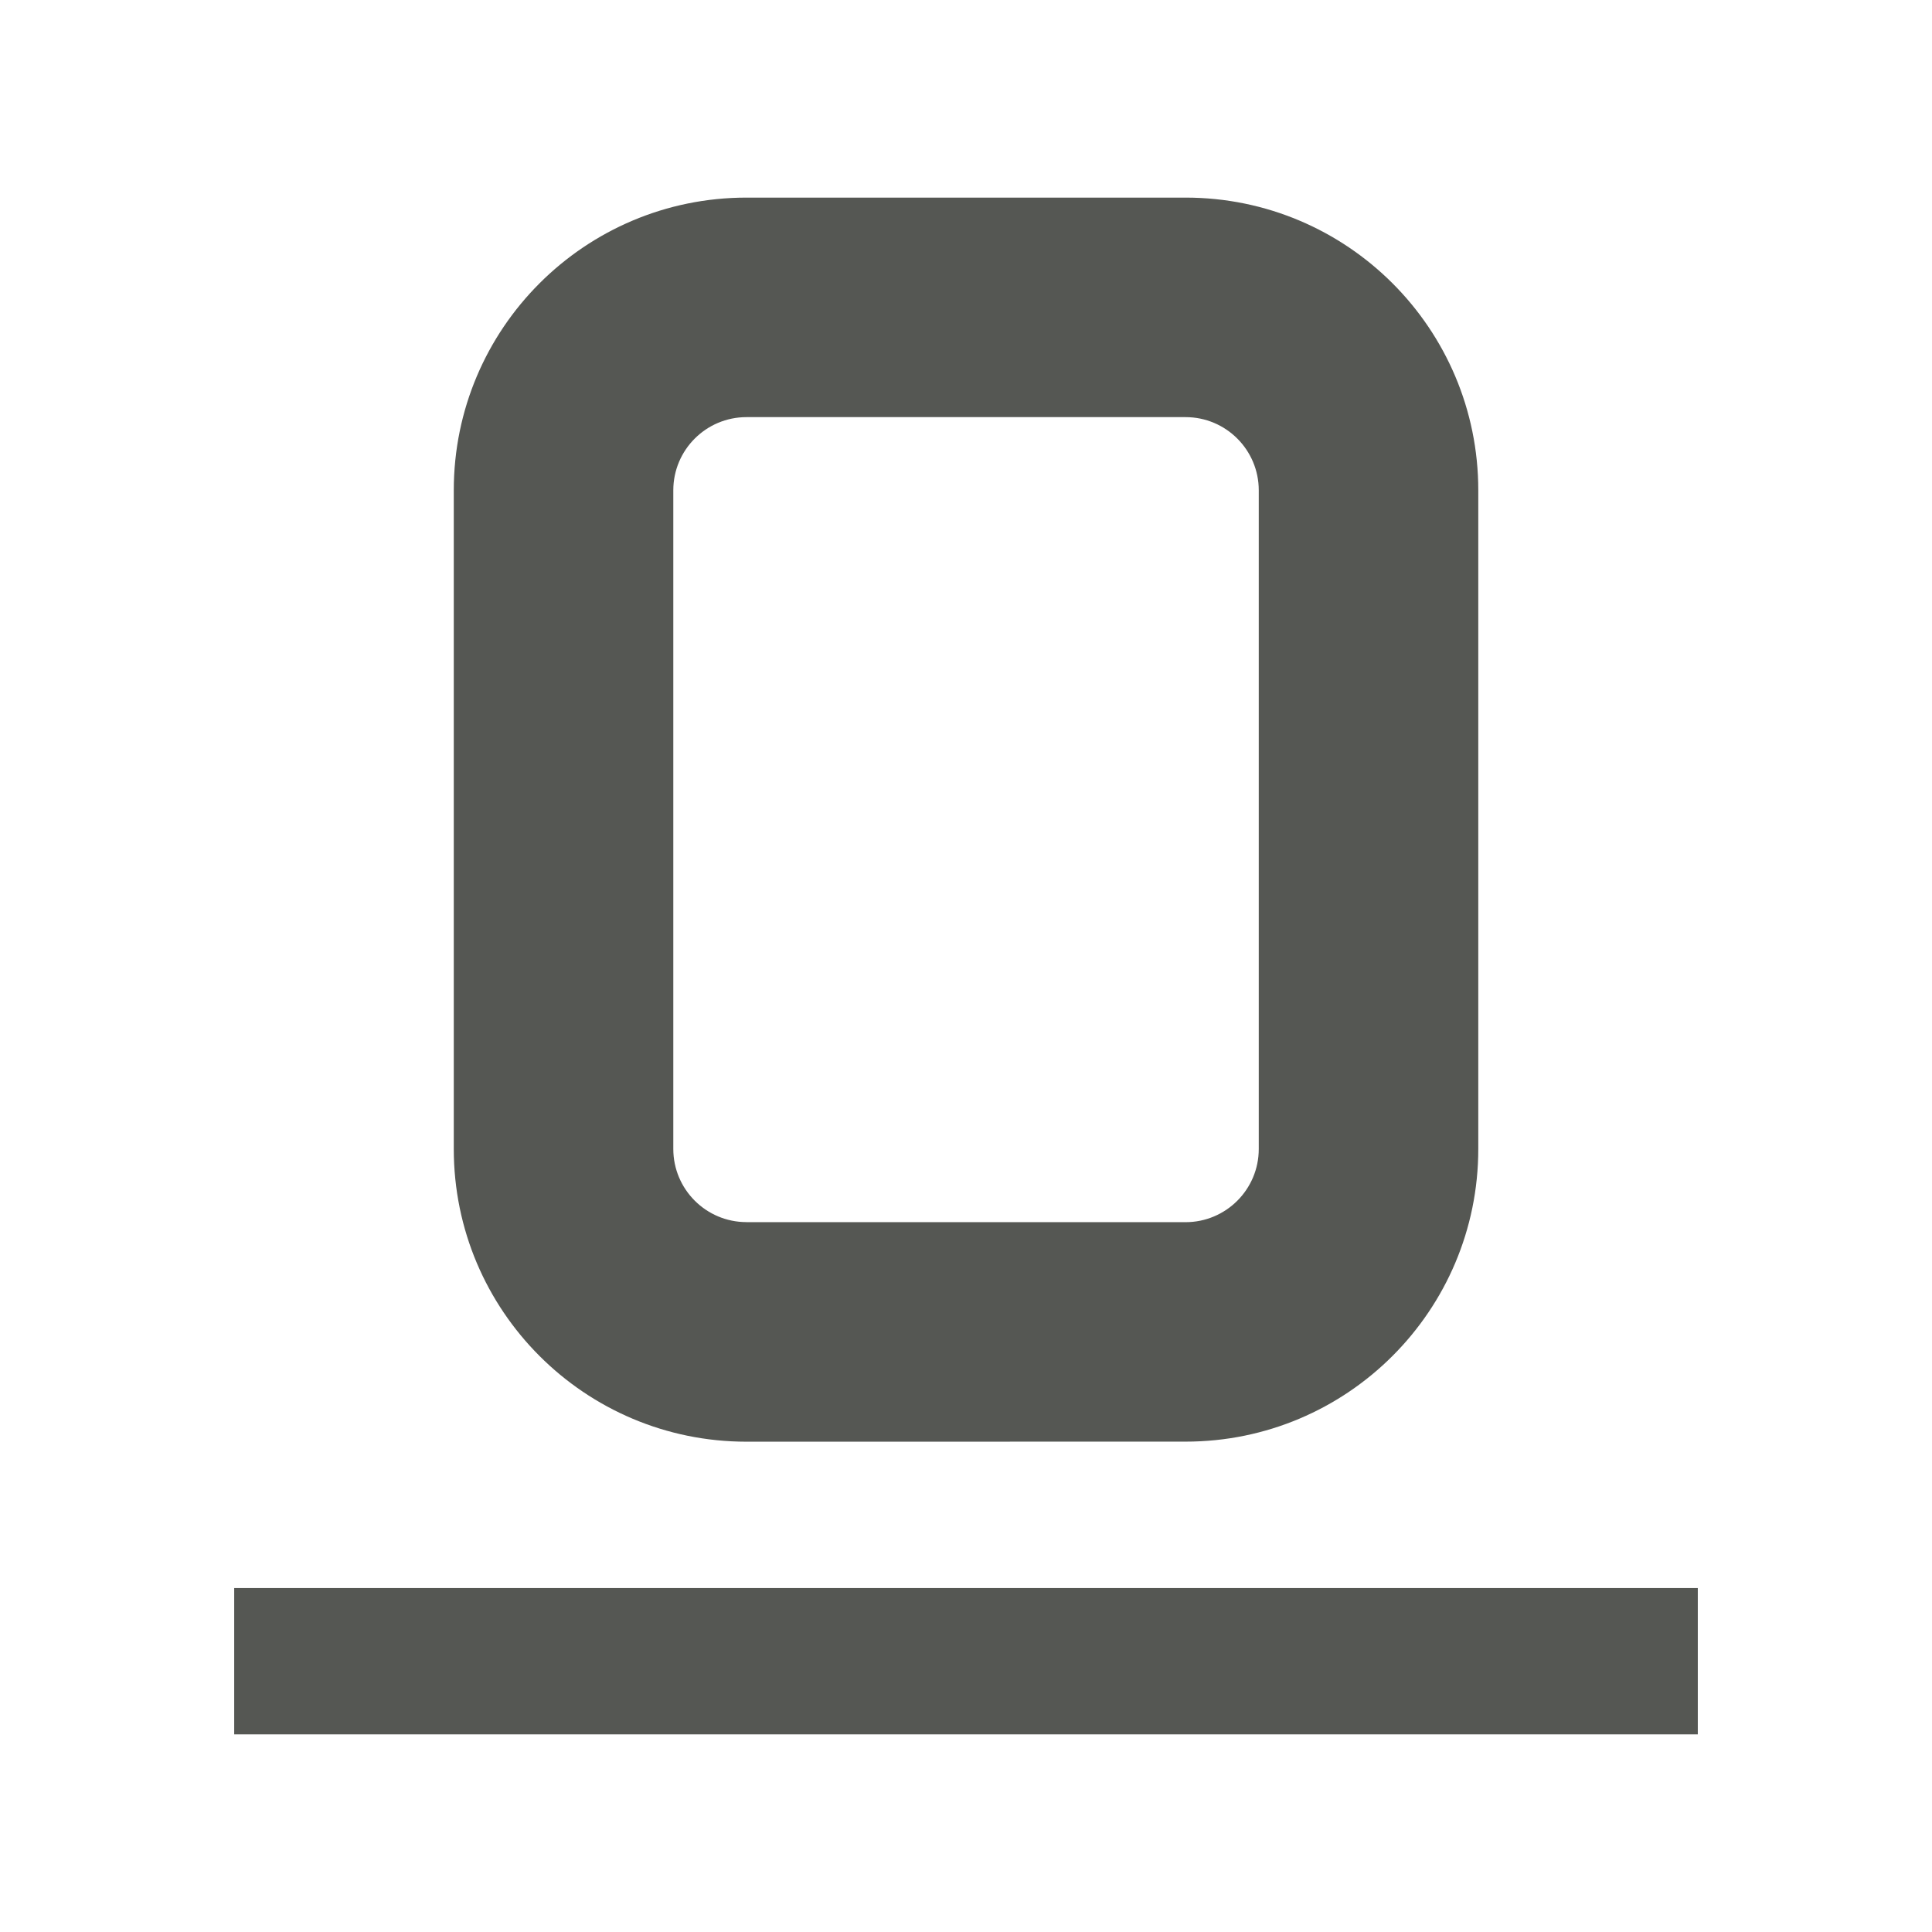
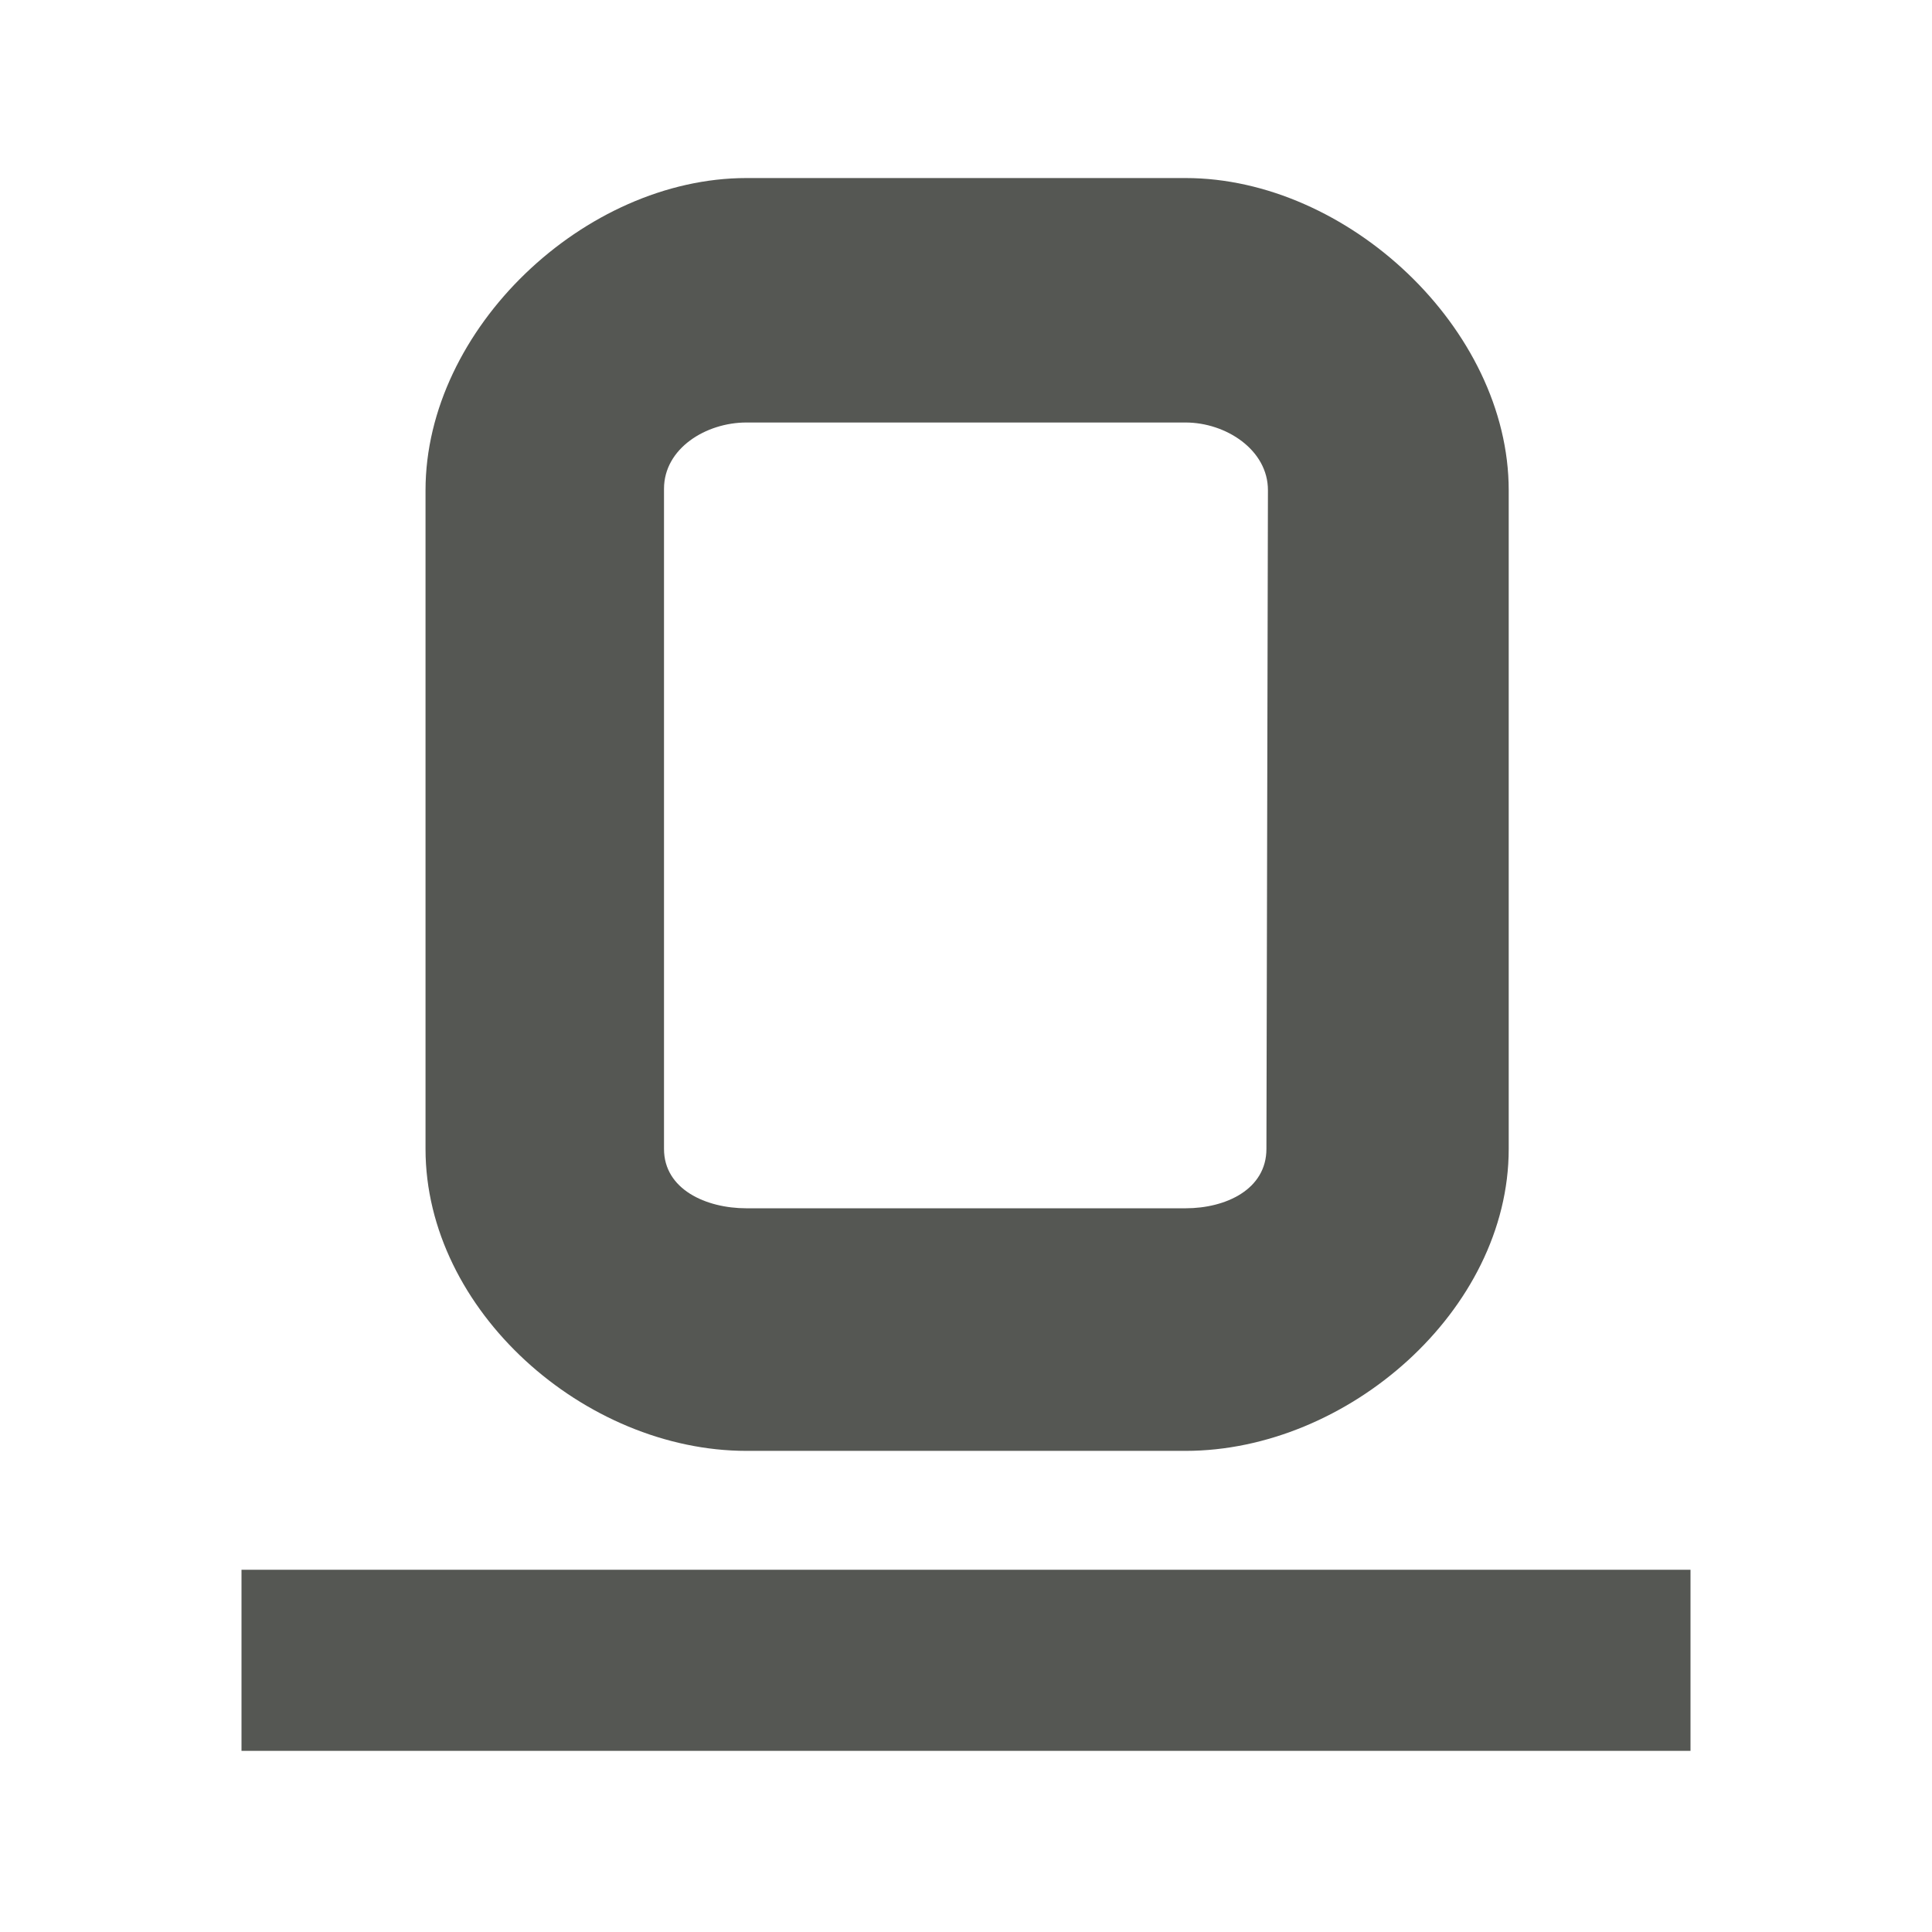
<svg xmlns="http://www.w3.org/2000/svg" viewBox="0 0 32 32" version="1.1" id="svg4" width="32" height="32">
  <defs id="defs8" />
-   <path d="M 3.879,28.727 V 26.303 H 28.121 v 2.424 z m 8.485,-4.848 c -2.678,0 -4.848,-2.171 -4.848,-4.848 V 8.121 c 0,-2.678 2.171,-4.848 4.848,-4.848 h 7.273 c 2.678,0 4.848,2.171 4.848,4.848 V 19.03 c 0,2.678 -2.171,4.848 -4.848,4.848 z m 0,-3.636 h 7.273 c 0.669,0 1.212,-0.543 1.212,-1.212 V 8.121 c 0,-0.669 -0.543,-1.212 -1.212,-1.212 h -7.273 c -0.669,0 -1.212,0.543 -1.212,1.212 V 19.03 c 0,0.669 0.543,1.212 1.212,1.212 z" id="path2" style="fill:#555753;stroke-width:1" />
+   <path d="m 4,29 v -3 h 24 v 3 z m 8.364,-4.969 c -2.678,0 -5.316,-2.323 -5.316,-5.001 V 8.121 c 0,-2.678 2.638,-5.172 5.316,-5.172 h 7.273 c 2.678,0 5.352,2.494 5.352,5.172 V 19.03 c 0,2.678 -2.674,5.001 -5.352,5.001 z m 0,-4.018 h 7.273 c 0.669,0 1.338,-0.314 1.339,-0.983 l 0.025,-10.909 c 0.002,-0.669 -0.695,-1.123 -1.365,-1.123 h -7.273 c -0.669,0 -1.365,0.428 -1.365,1.098 v 10.934 c 0,0.669 0.695,0.983 1.365,0.983 z" id="path2" style="fill:#555753;stroke-width:1" />
</svg>
